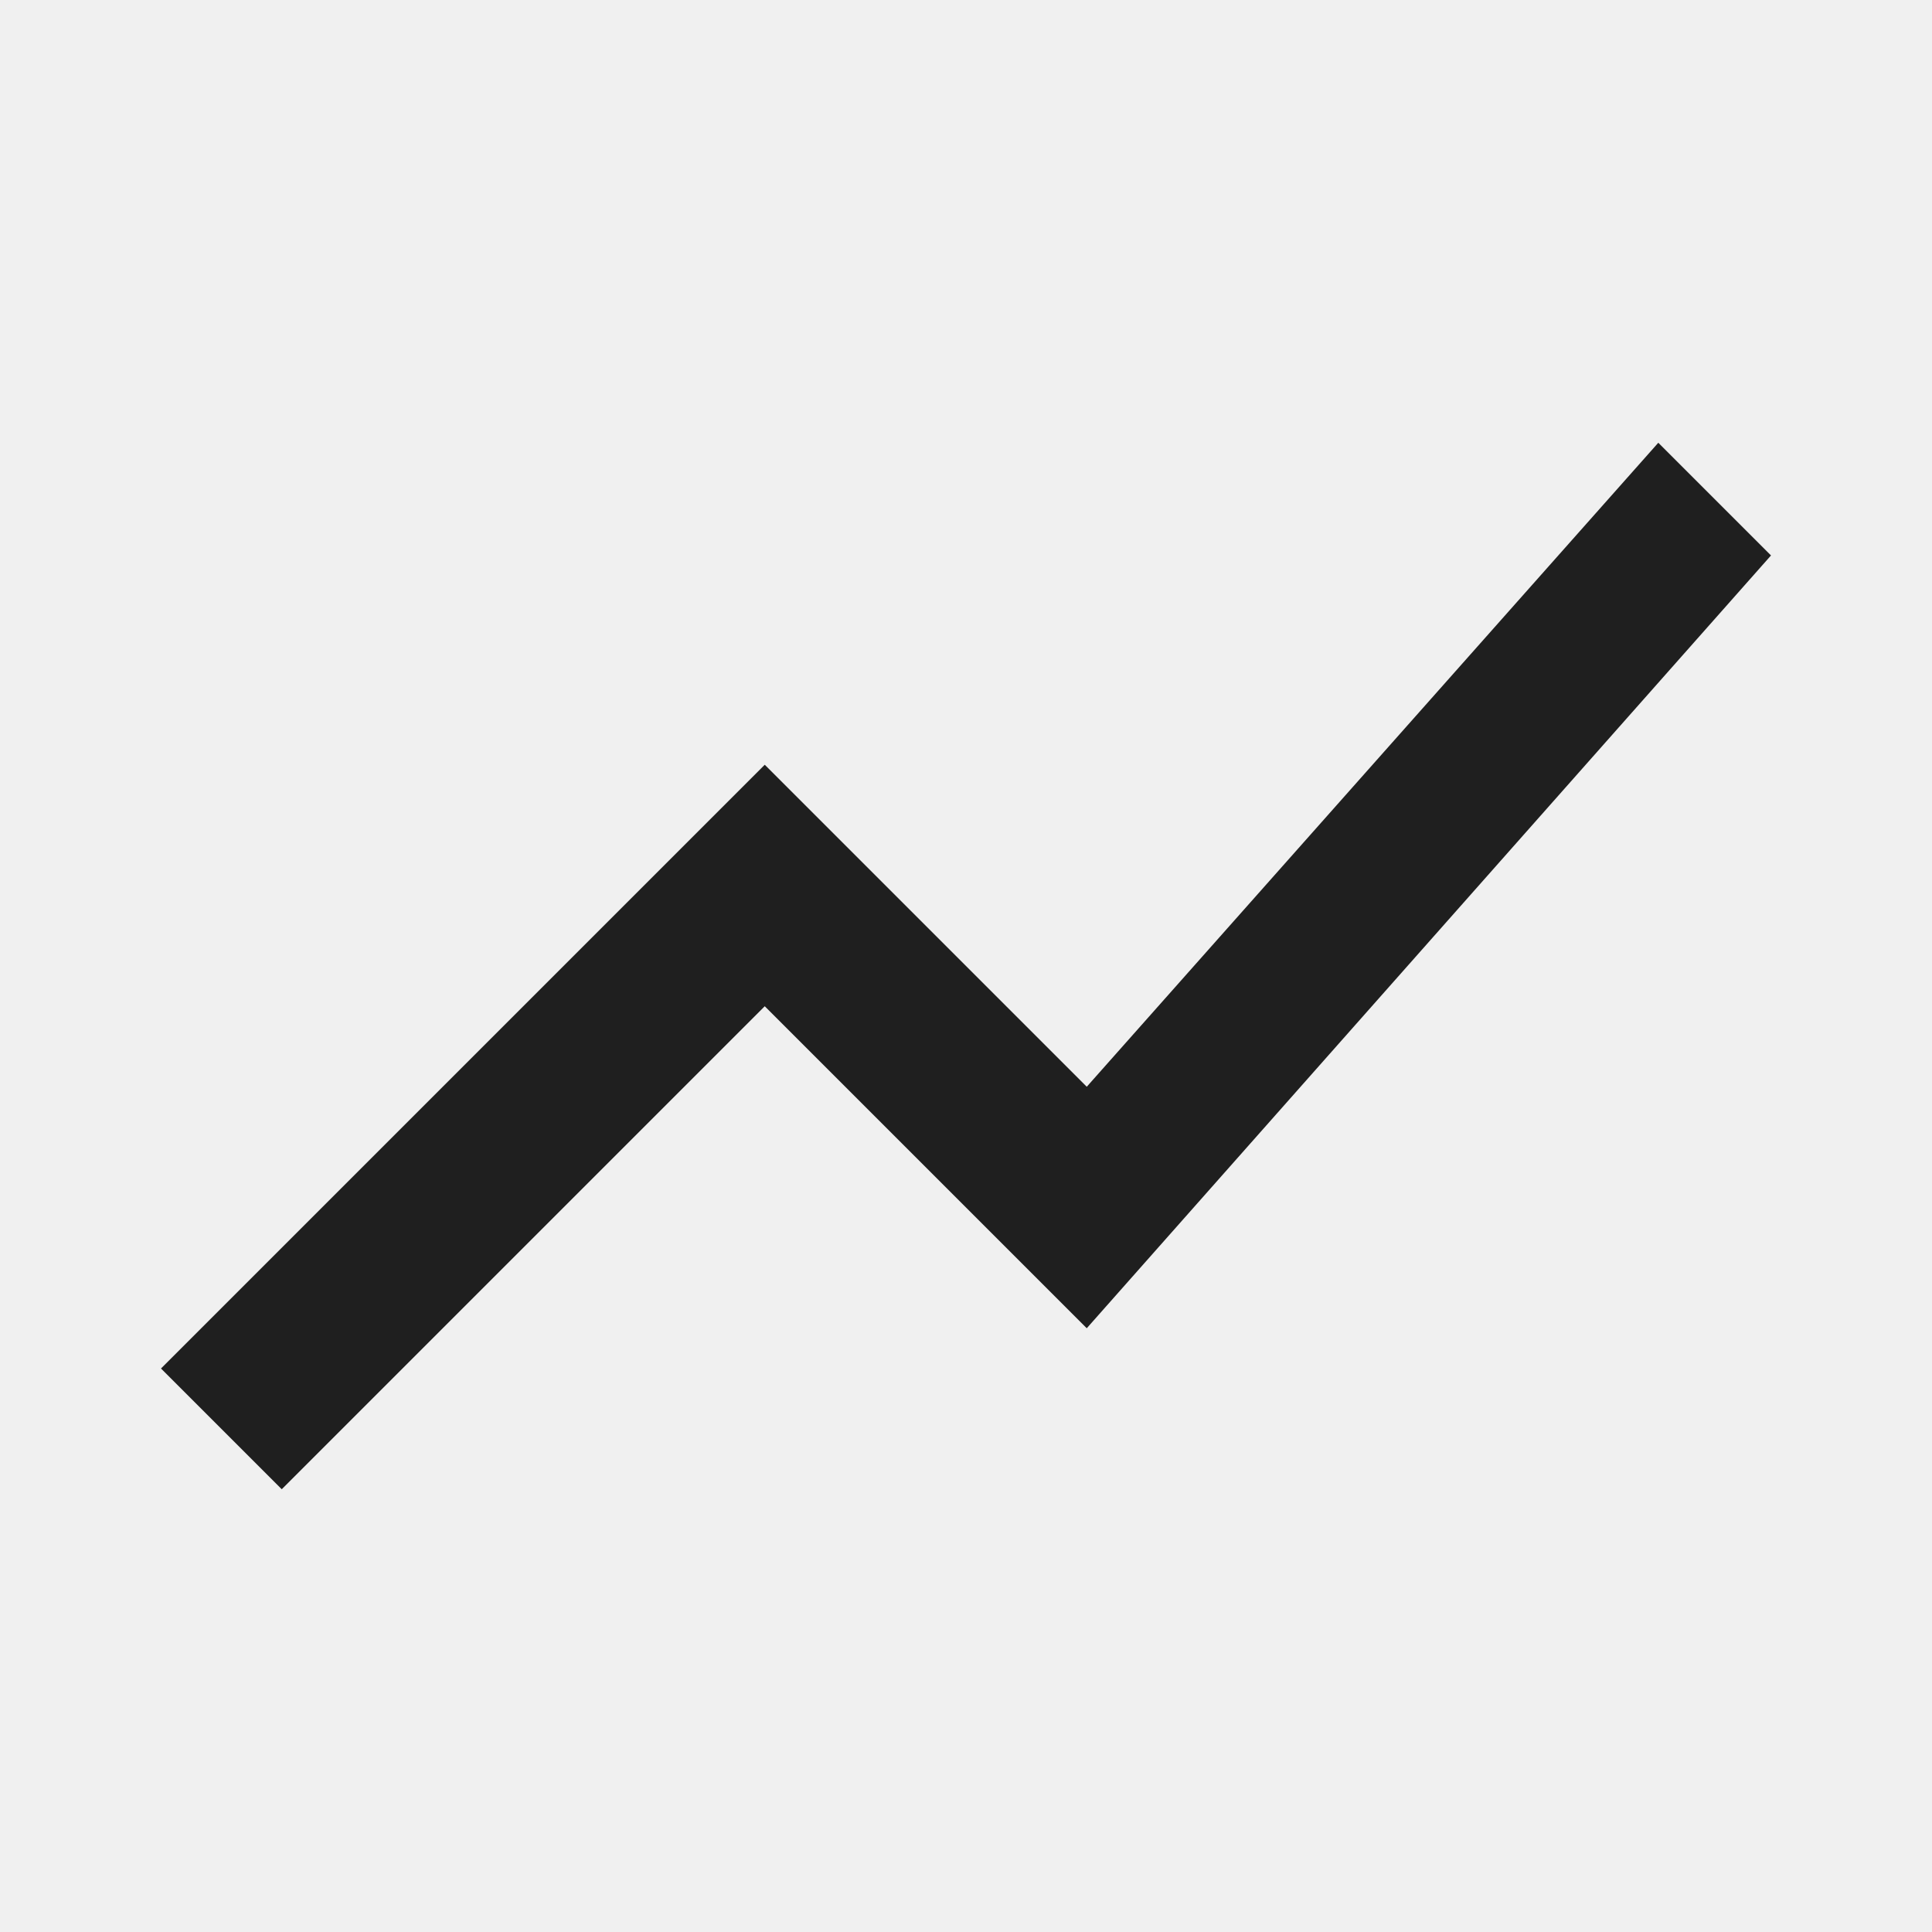
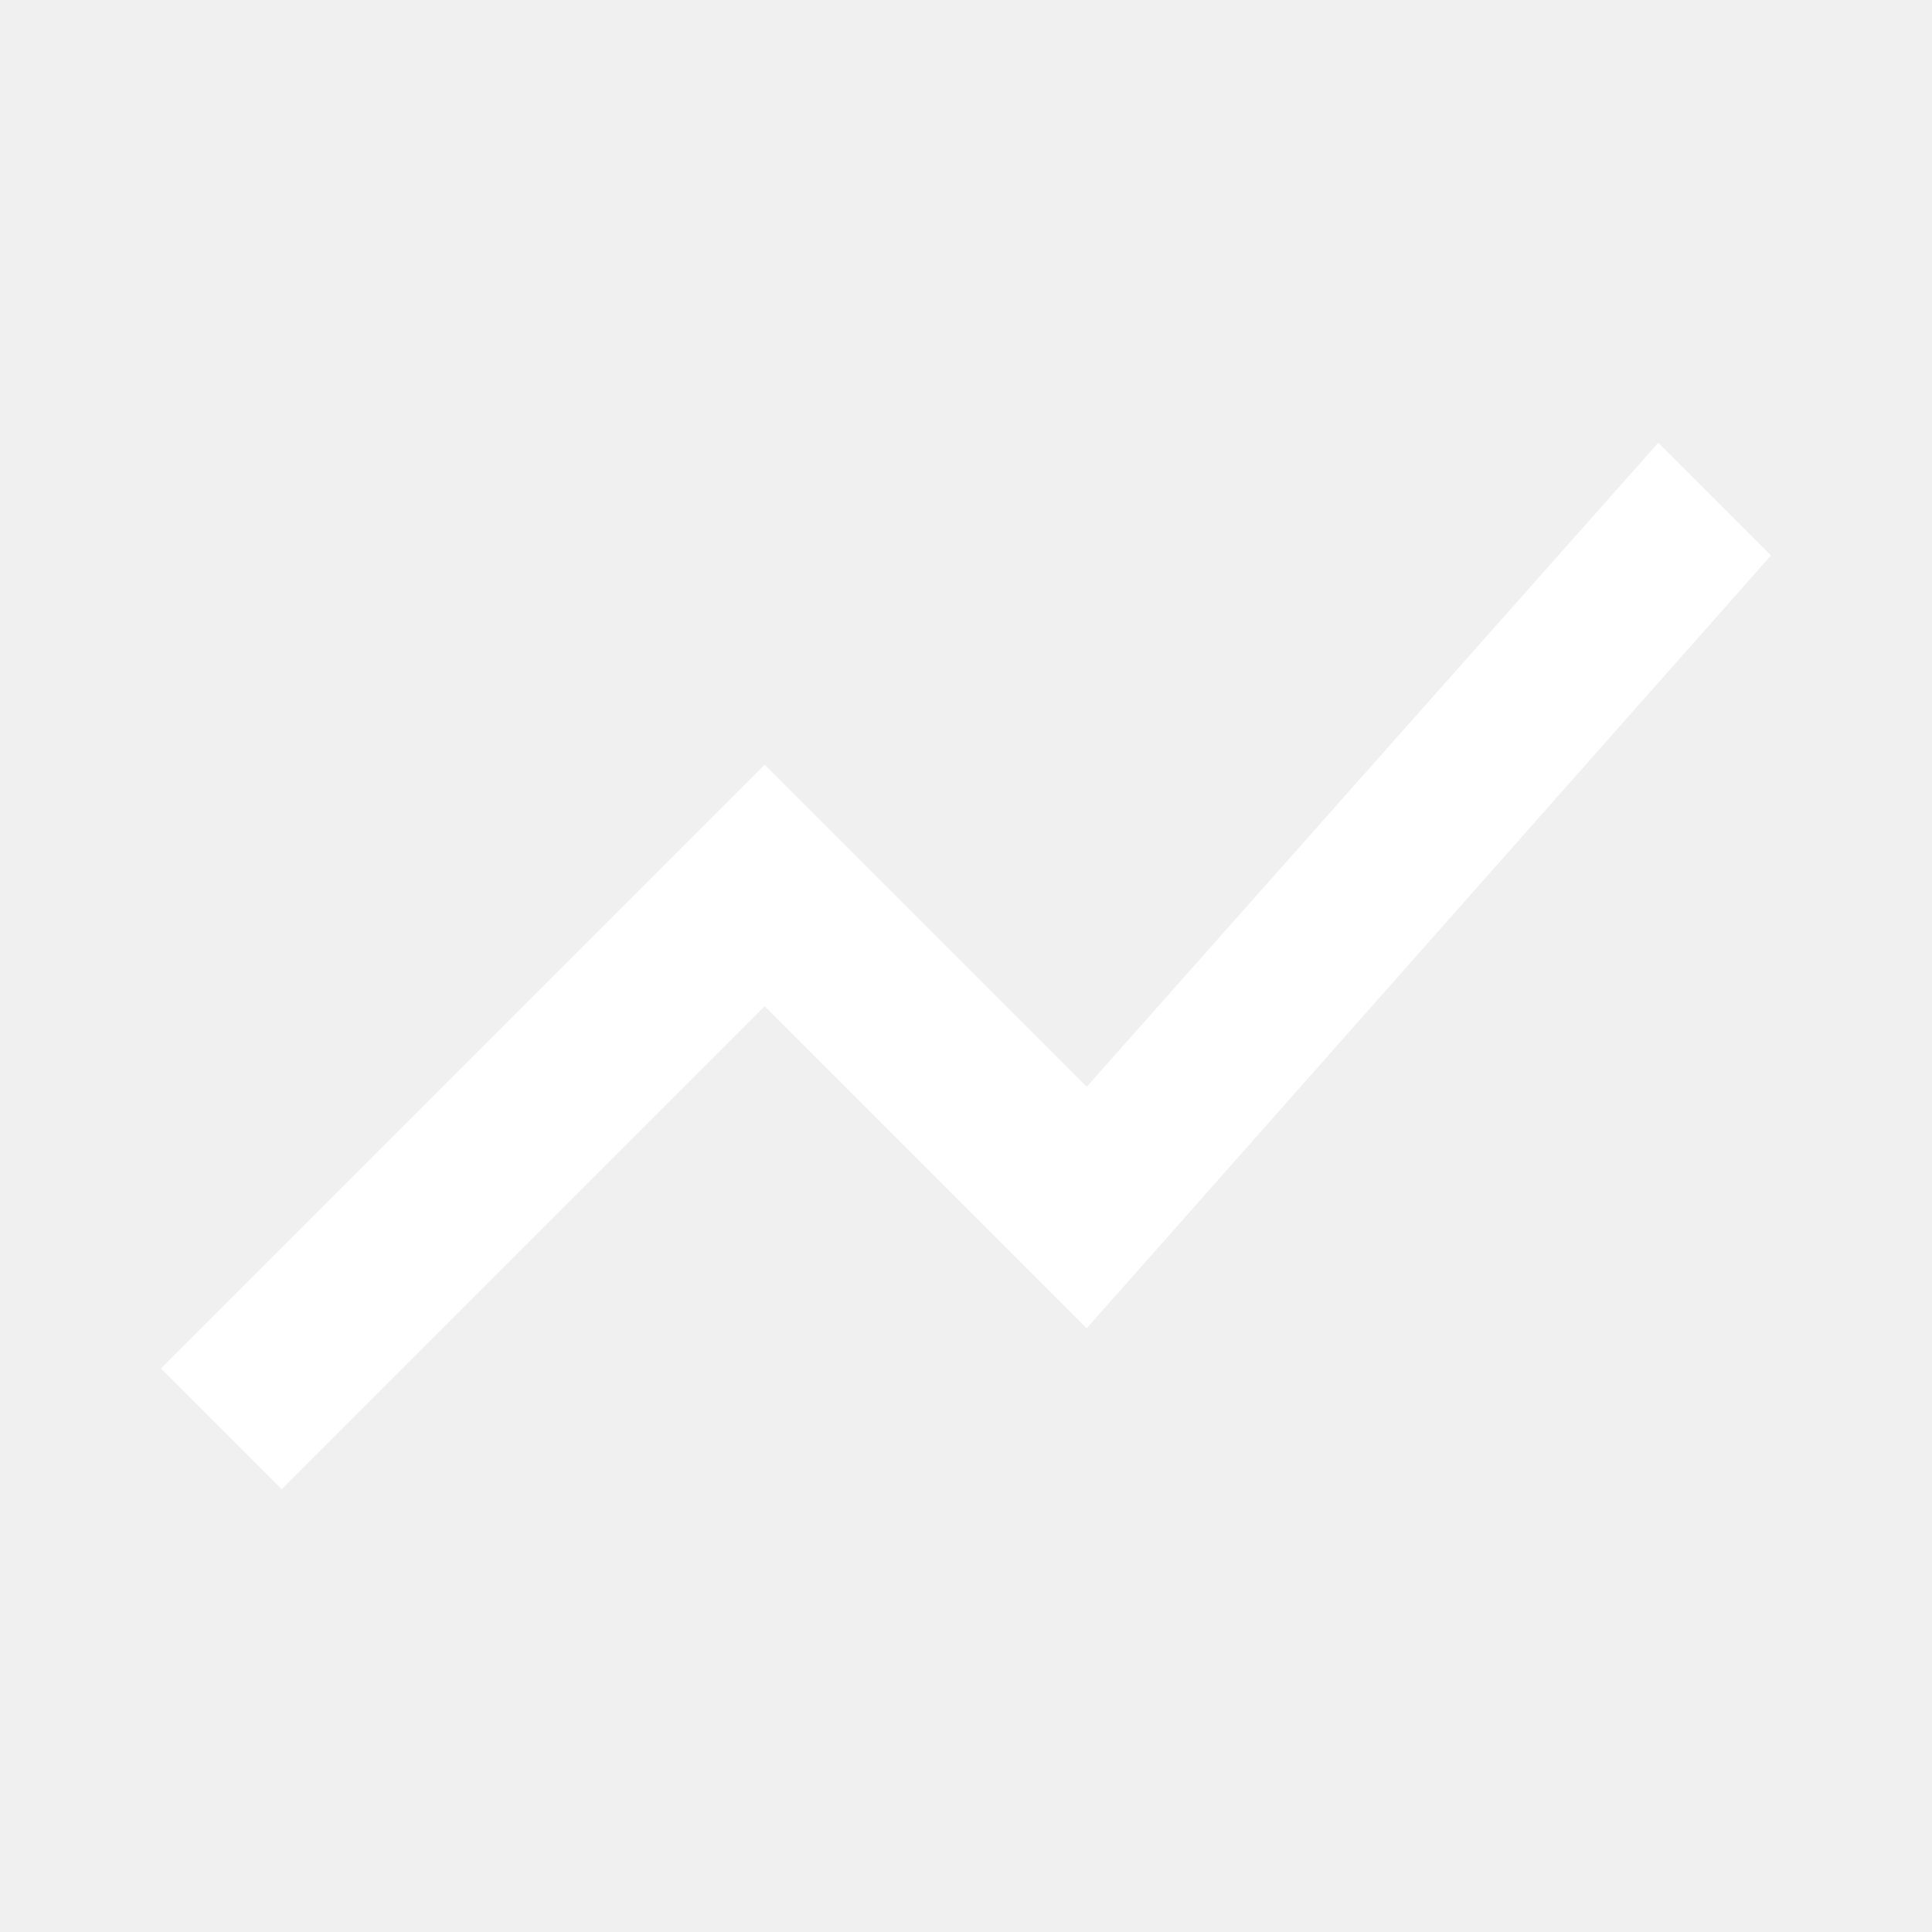
- <svg xmlns="http://www.w3.org/2000/svg" height="24px" viewBox="0 -960 960 960" width="24px" fill="#1f1f1f">
+ <svg xmlns="http://www.w3.org/2000/svg" height="24px" viewBox="0 -960 960 960" width="24px" fill="#ffffff">
  <path d="m140-220-60-60 300-300 160 160 284-320 56 56-340 384-160-160-240 240Z" />
</svg>
